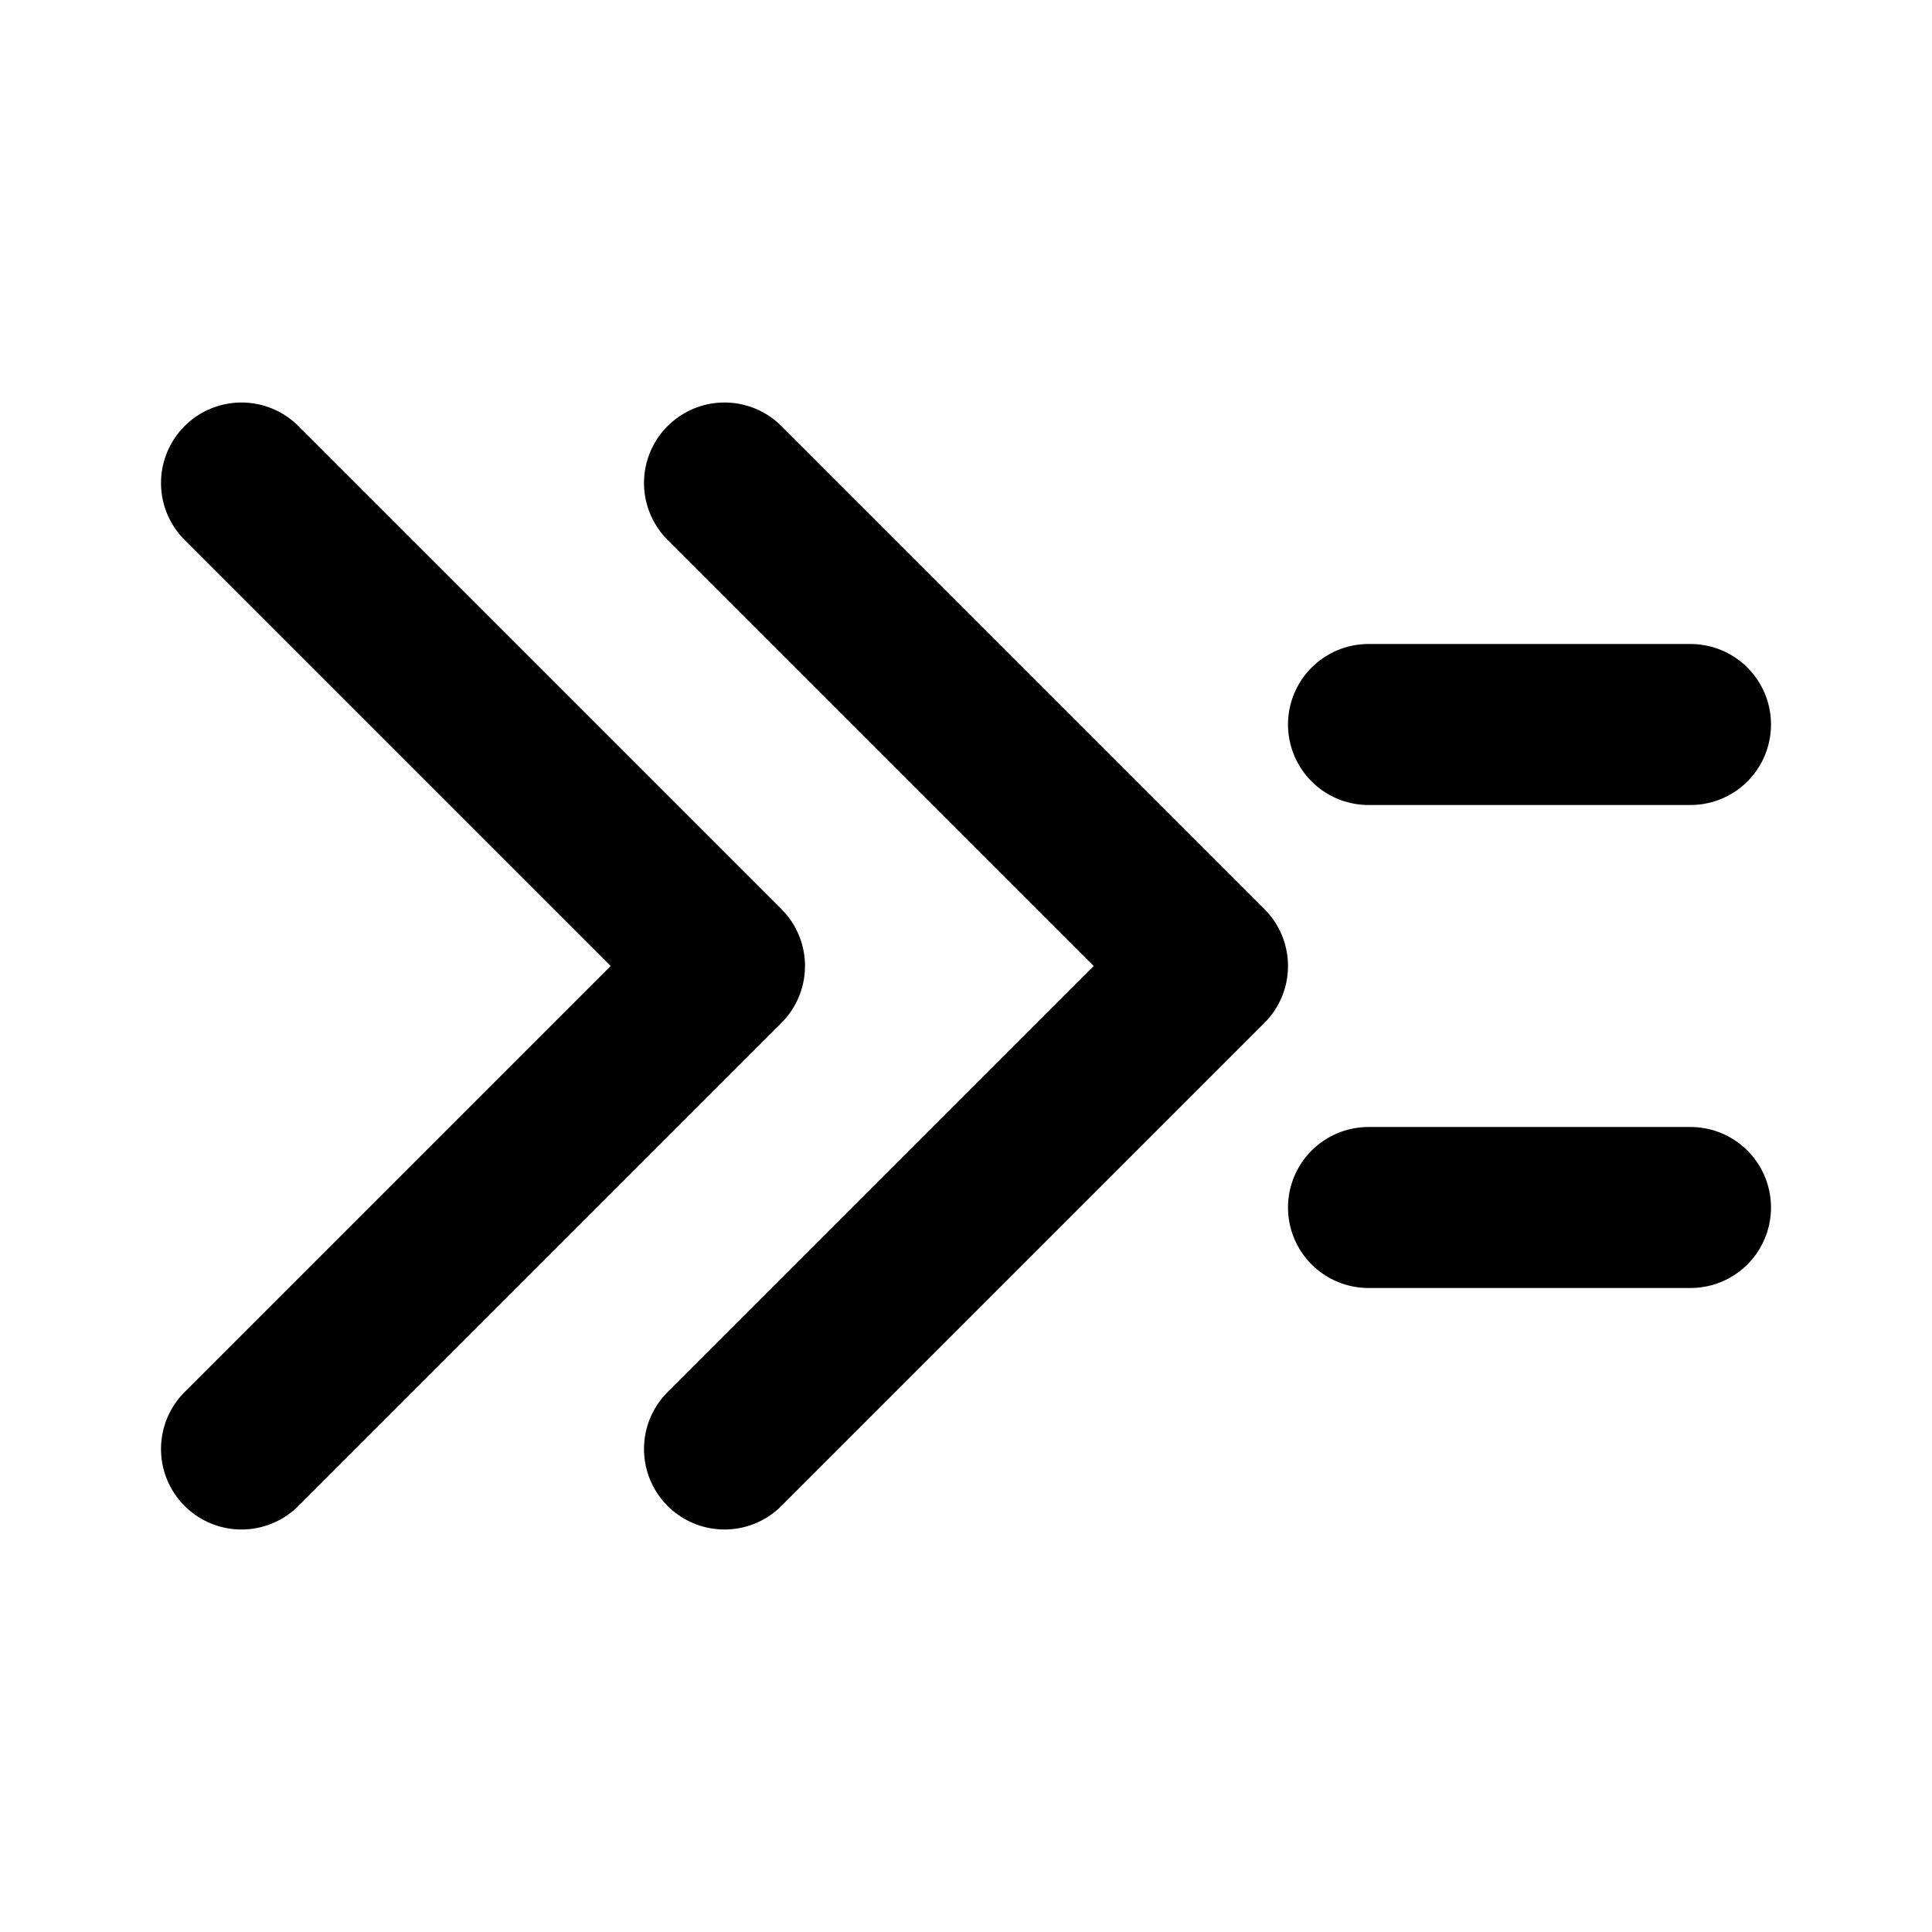
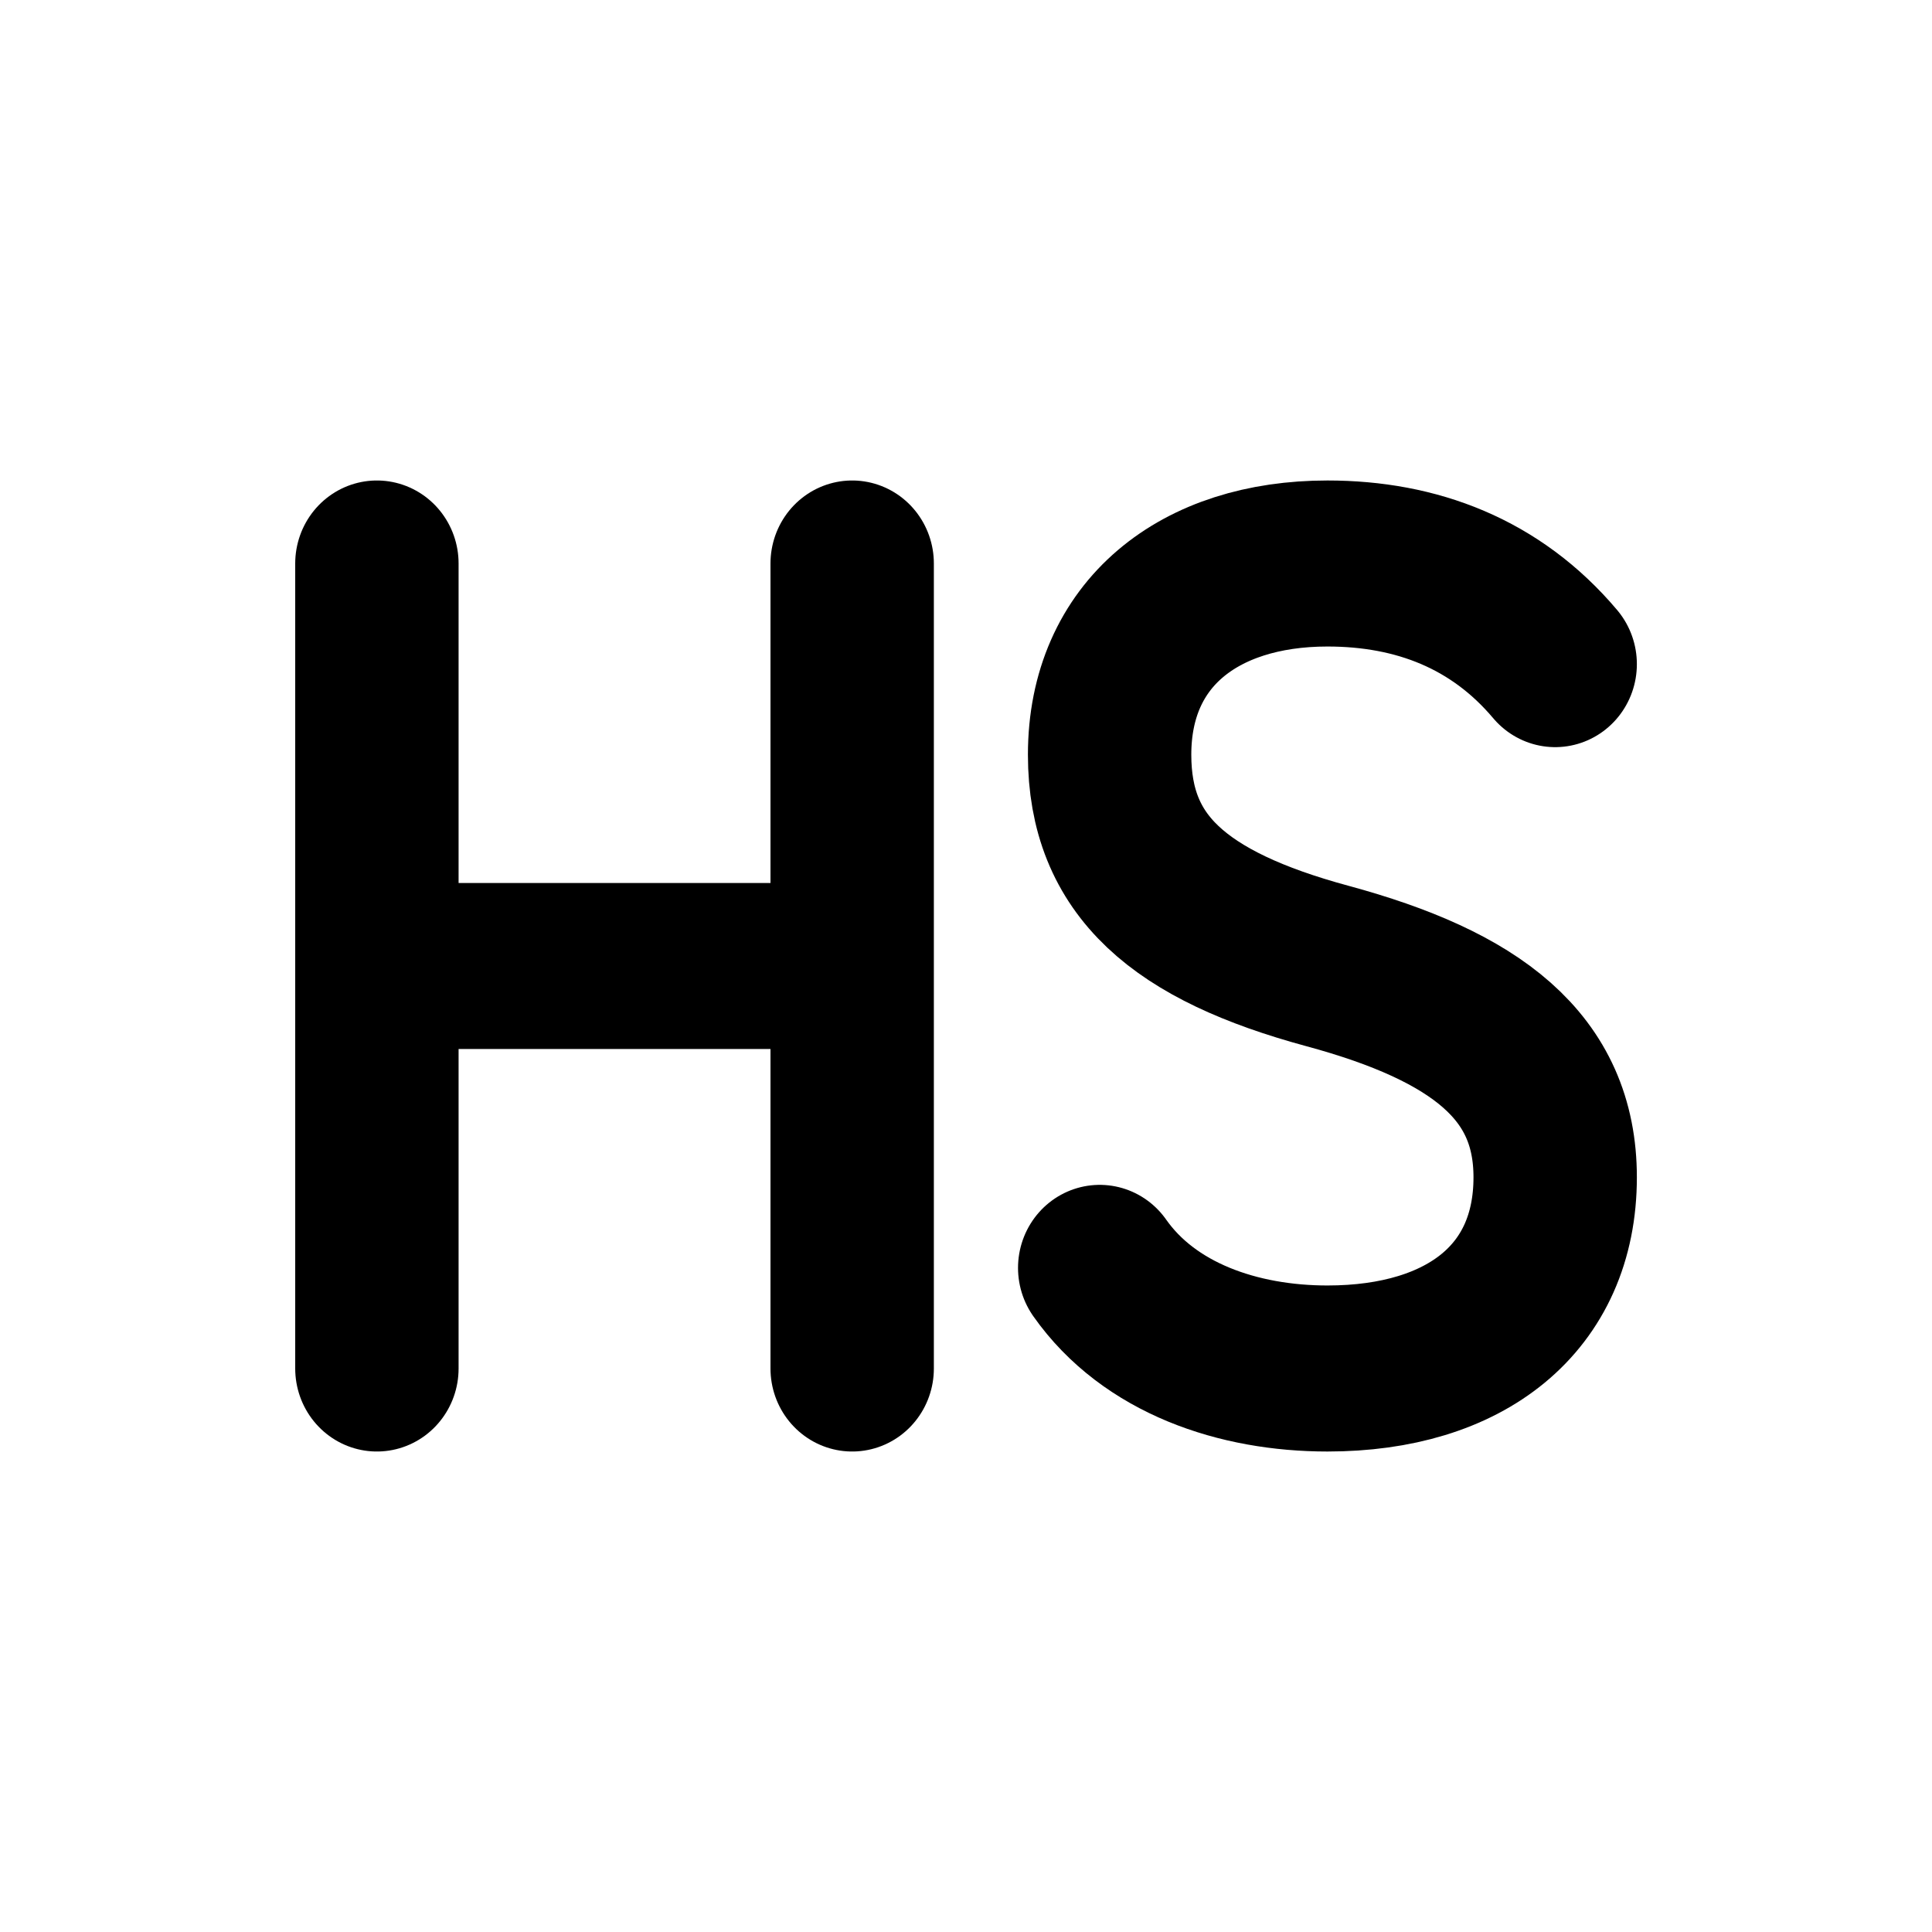
- <svg xmlns="http://www.w3.org/2000/svg" width="24" height="24" viewBox="0 0 24 24" fill="none" stroke="currentColor" stroke-width="2" stroke-linecap="round" stroke-linejoin="round">
-   <path d="M3 6l6 6l-6 6" />
-   <path d="M9 6l6 6l-6 6" />
-   <path d="M17 9h4M17 15h4" />
+ <svg xmlns="http://www.w3.org/2000/svg" width="24" height="24" viewBox="0 0 24 24">
+   <g transform="translate(4.682 7) scale(1.230 1.25)" fill="none" stroke="currentColor" stroke-width="1.65" stroke-linecap="round" stroke-linejoin="round">
+     <path d="M0 0v8m4.8-8v8M0 4h4.8" />
+     <path transform="translate(7.3)" d="M4.6 1C4 0.3 3.2 0 2.3 0 1 0 0.1 0.7 0.1 1.9c0 1.1 0.7 1.7 2.2 2.1s2.3 1 2.3 2.1C4.6 7.3 3.7 8 2.3 8 1.4 8 0.5 7.7 0 7" />
+   </g>
</svg>
